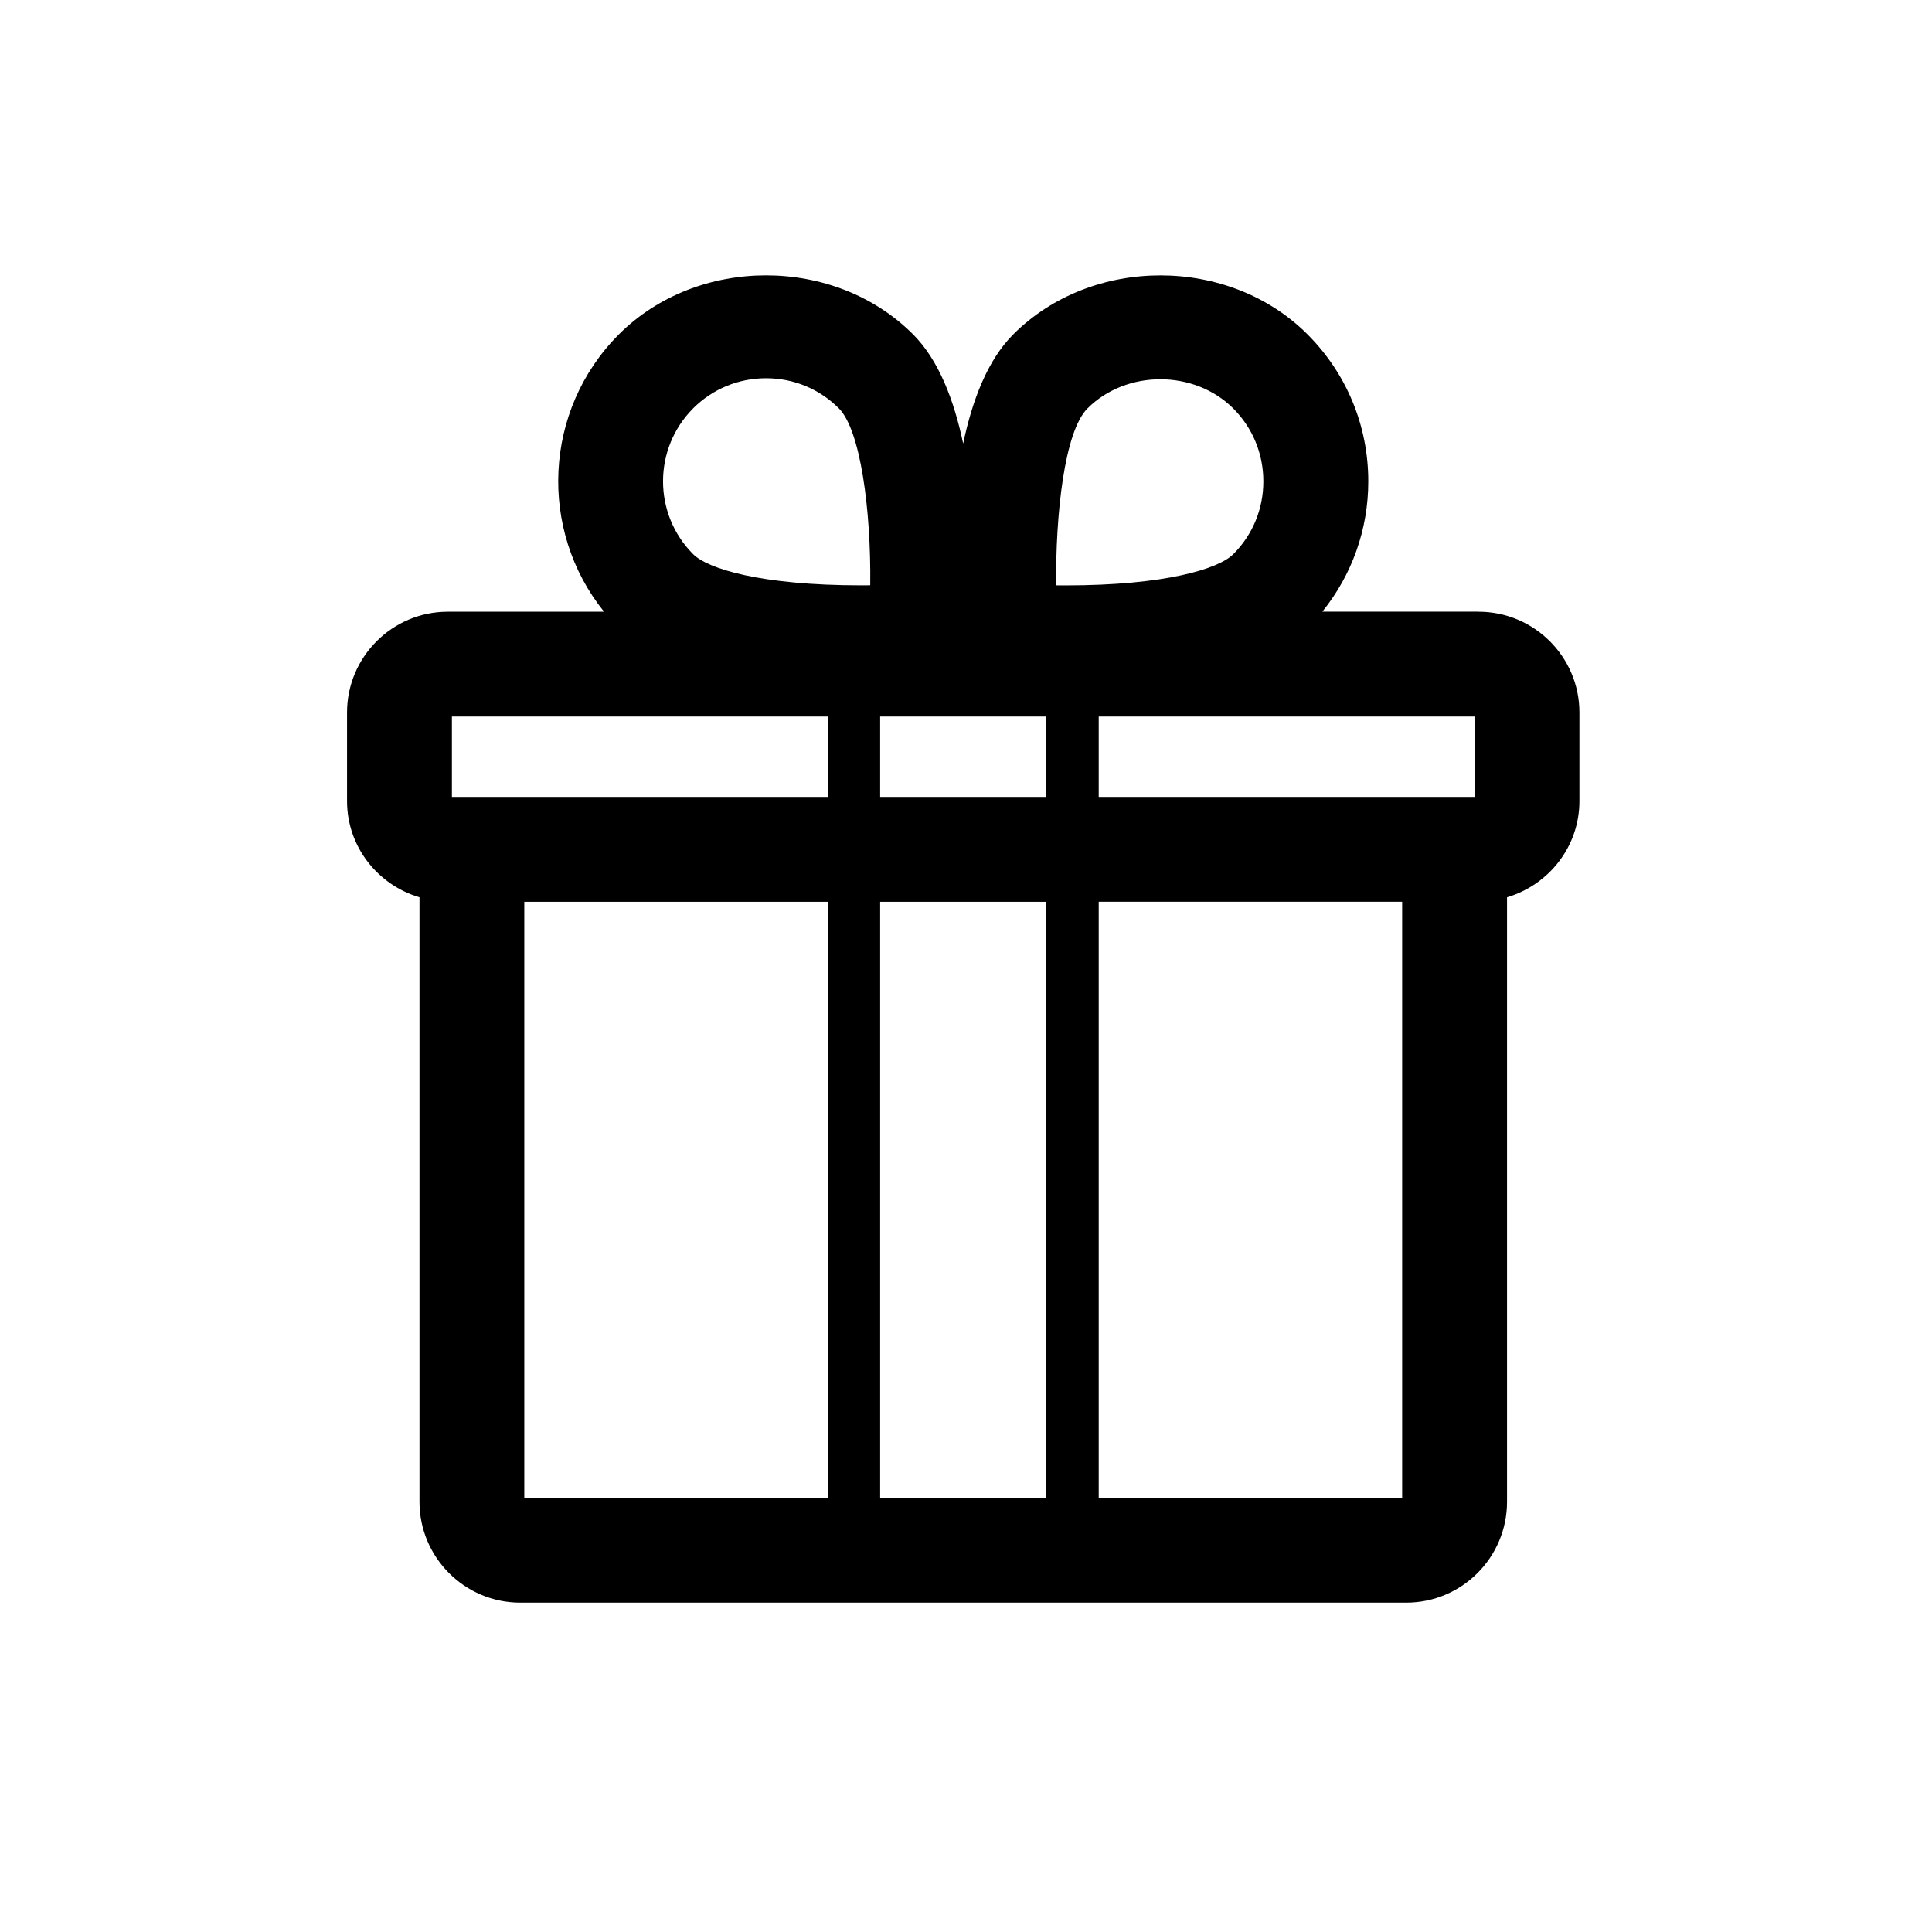
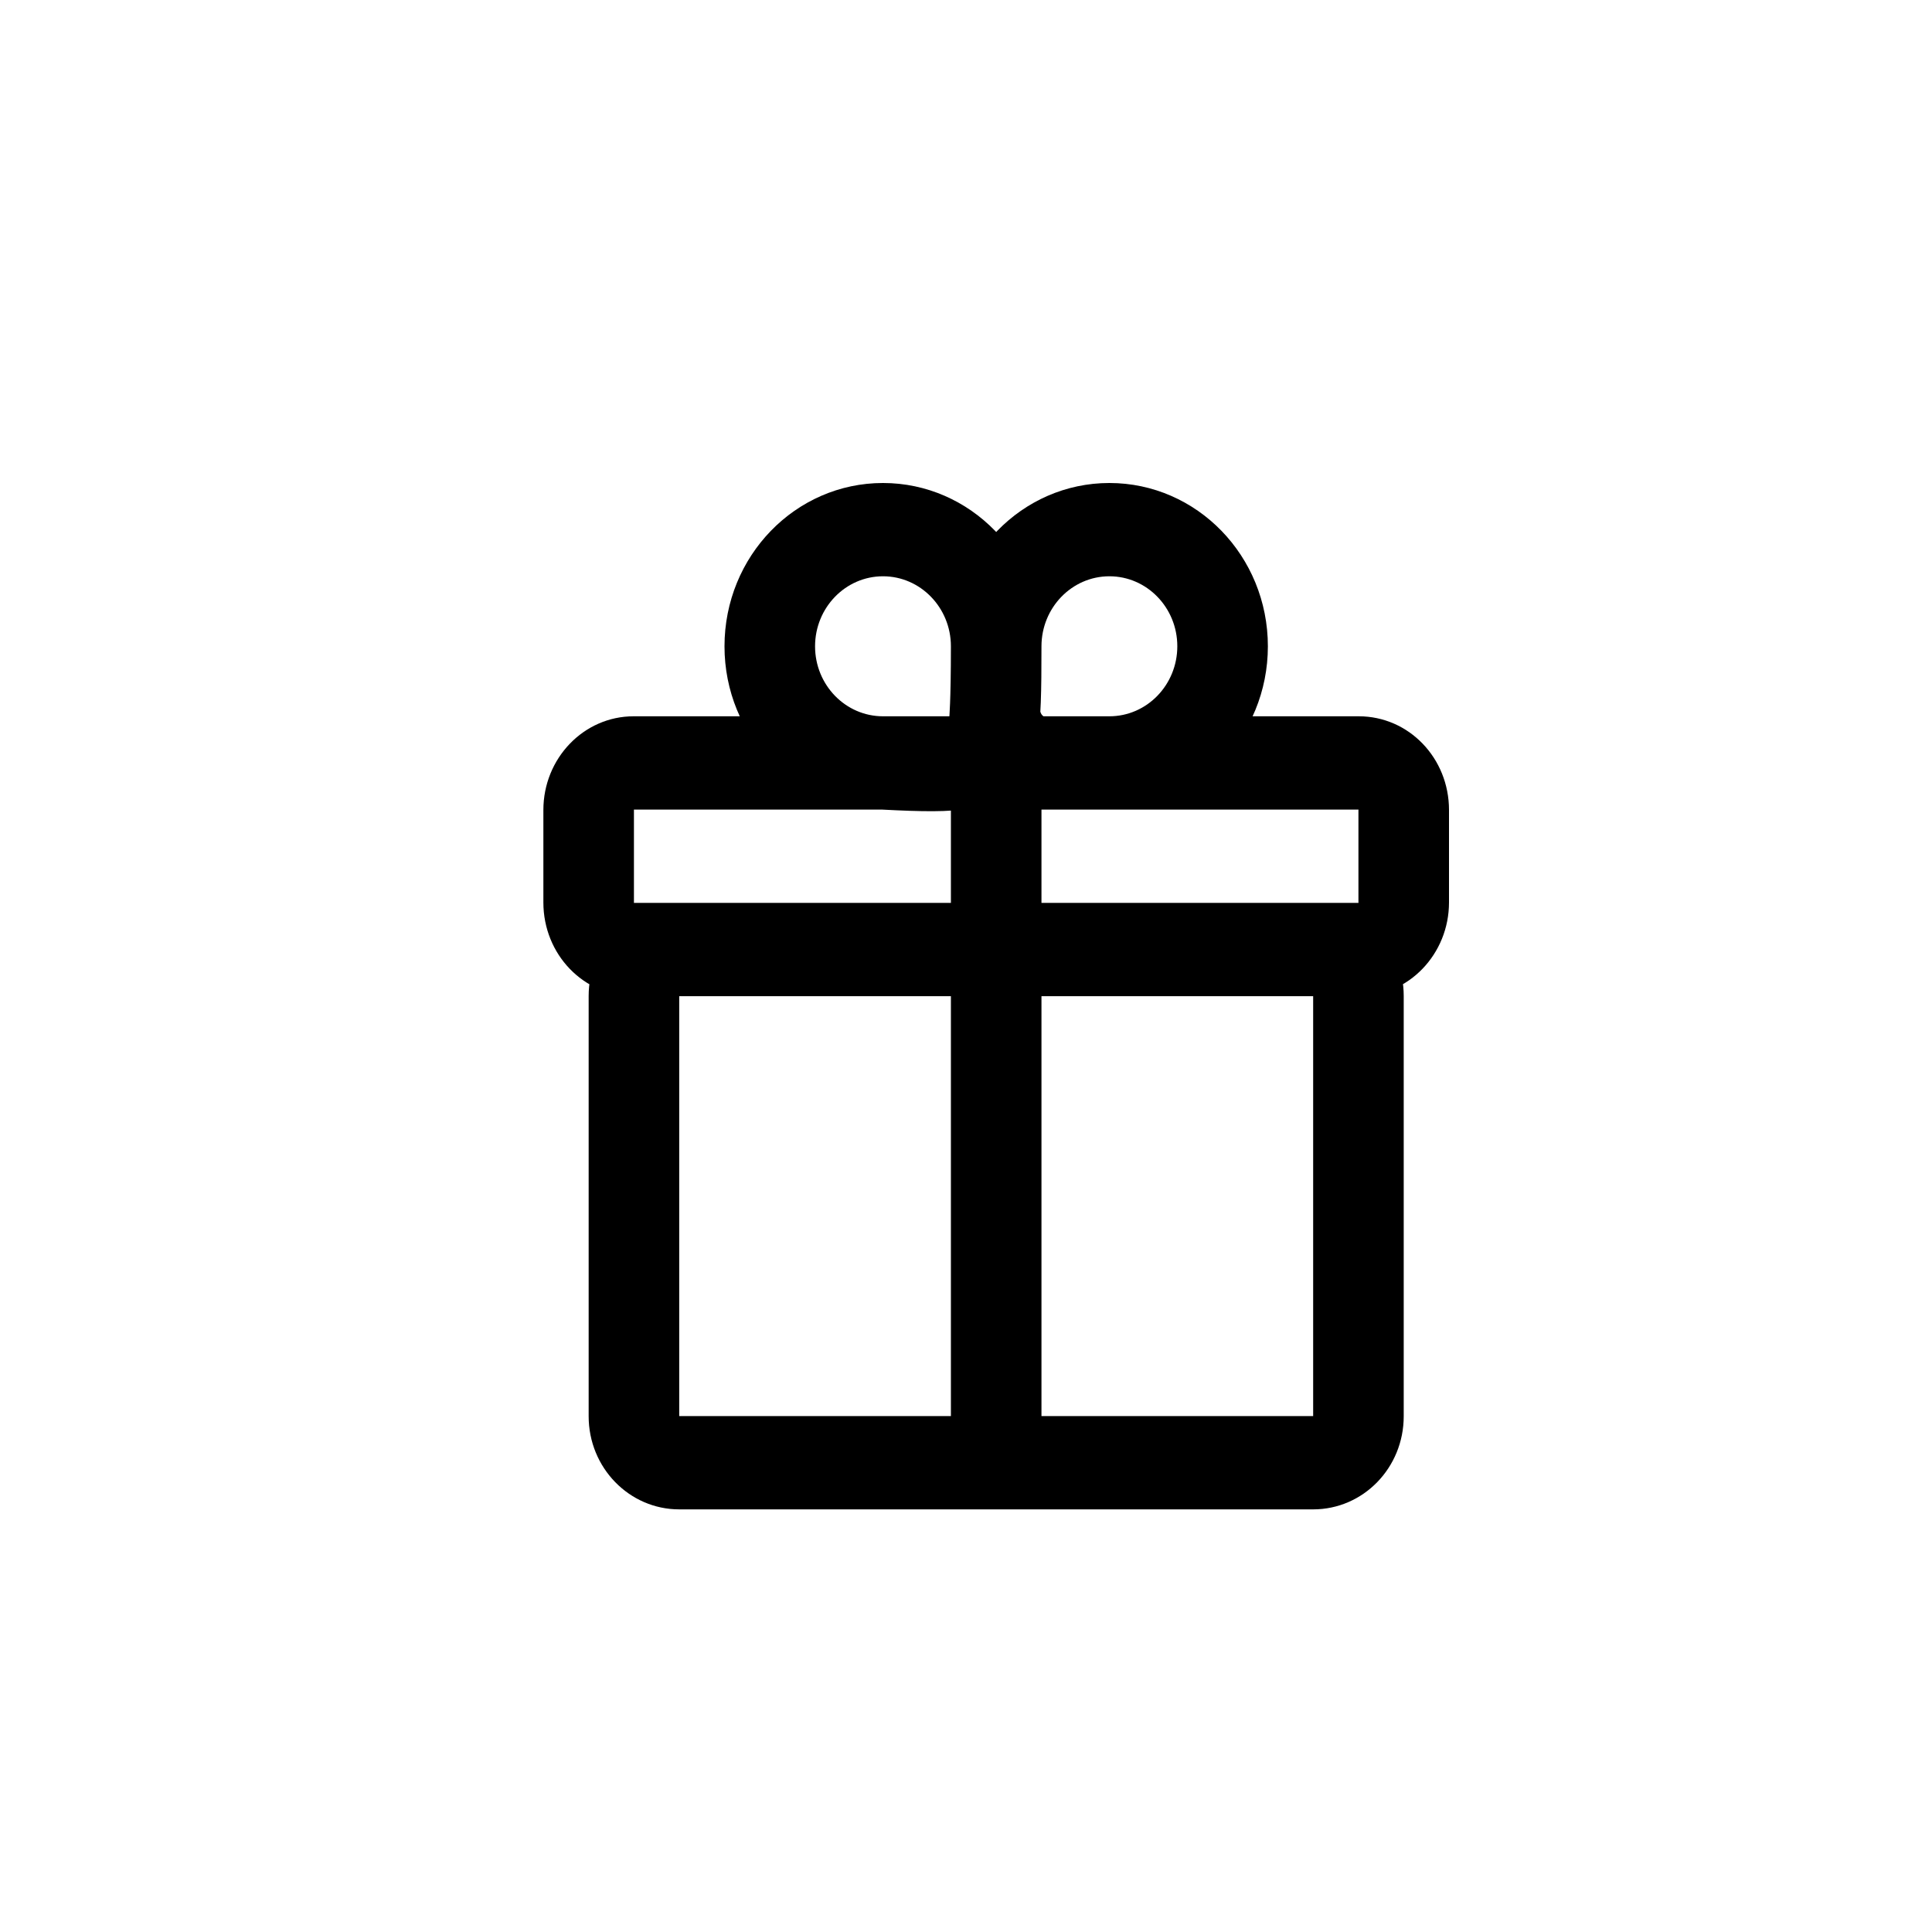
- <svg xmlns="http://www.w3.org/2000/svg" version="1.1" width="32" height="32" viewBox="0 0 32 32">
-   <path d="M24.491 10.131h-2.589c0.492-0.61 0.761-1.364 0.761-2.158 0-0.921-0.358-1.786-1.008-2.436-1.301-1.301-3.569-1.301-4.871 0-0.428 0.427-0.681 1.095-0.831 1.81-0.15-0.714-0.403-1.382-0.83-1.809-1.3-1.303-3.568-1.303-4.872 0-1.253 1.255-1.334 3.244-0.246 4.594h-2.589c-0.919 0-1.668 0.749-1.668 1.669v1.467c0 0.756 0.509 1.39 1.2 1.594v10.013c0 0.92 0.748 1.67 1.669 1.67h14.675c0.92 0 1.669-0.749 1.669-1.67v-10.013c0.69-0.205 1.199-0.838 1.199-1.594v-1.467c-0-0.921-0.75-1.669-1.67-1.669zM24.423 13.199h-6.225v-1.331h6.225v1.331zM14.578 13.199v-1.331h2.752v1.331h-2.752zM17.33 14.937v9.87h-2.752v-9.87h2.752zM18.012 6.765c0.644-0.644 1.769-0.644 2.414 0 0.323 0.323 0.499 0.751 0.499 1.208s-0.176 0.884-0.499 1.207c-0.239 0.238-1.109 0.516-2.782 0.516-0.051 0-0.102-0-0.151-0.001-0.011-1.171 0.136-2.547 0.519-2.93zM11.479 6.765c0.324-0.323 0.753-0.5 1.21-0.5s0.884 0.177 1.206 0.5c0.356 0.357 0.533 1.671 0.519 2.929-0.049 0-0.1 0.001-0.151 0.001-1.673 0-2.545-0.278-2.782-0.516-0.665-0.665-0.665-1.747-0.002-2.413zM7.485 11.868h6.225v1.331h-6.225v-1.331zM8.684 14.937h5.025v9.87h-5.025v-9.87zM18.198 24.806v-9.87h5.026v9.87h-5.026z" />
+ <svg xmlns="http://www.w3.org/2000/svg" width="32" height="32" viewBox="0 0 32 32">
+   <path d="M10.495 14.955h.004-.004zm0-1.546c.006 0 .005 0 .005.007v1.531l-.001.008h12.006c-.006 0-.005-.001-.005-.008v-1.53l.001-.008H10.495zM9 13.416c0-.854.667-1.552 1.495-1.552h12.01c.83 0 1.495.692 1.495 1.552v1.531c0 .855-.667 1.553-1.495 1.553h-12.01C9.665 16.5 9 15.807 9 14.947v-1.53zm12.75 3.08v.004-.003zm0 6.962v-.003c.002 0 0 .002 0 .003zm-10.5-6.961v.003c-.002 0 0-.002 0-.003zm0 6.958h10.5V16.5h-10.5v6.955zm-1.5-6.958c0-.853.67-1.542 1.5-1.542h10.5c.827 0 1.5.688 1.5 1.542v6.961c0 .853-.67 1.542-1.5 1.542h-10.5c-.827 0-1.5-.689-1.5-1.542v-6.961zm6-3.118c0-.41.333-.743.75-.743.414 0 .75.335.75.743v10.106c0 .41-.333.742-.75.742a.748.748 0 0 1-.75-.742V13.379zM12 10.705C12 9.21 13.175 8 14.625 8s2.625 1.21 2.625 2.705c0 1.514-.032 1.816-.44 2.26-.438.473-.855.515-2.206.444-1.44-.011-2.604-1.218-2.604-2.704zm2.625 1.159h.038c.522.028.79.033.976.015.106-.01.115-.014.083.02 0 .001.028-.27.028-1.194 0-.64-.504-1.16-1.125-1.16s-1.125.52-1.125 1.16c0 .64.504 1.159 1.125 1.159zm3.75 1.545c-2.29 0-2.625-.346-2.625-2.704C15.75 9.21 16.925 8 18.375 8S21 9.21 21 10.705c0 1.493-1.175 2.704-2.625 2.704zm0-1.545c.621 0 1.125-.52 1.125-1.16 0-.64-.504-1.159-1.125-1.159s-1.125.52-1.125 1.16c0 1.505-.336 1.159 1.125 1.159z" fill-rule="nonzero" />
</svg>
